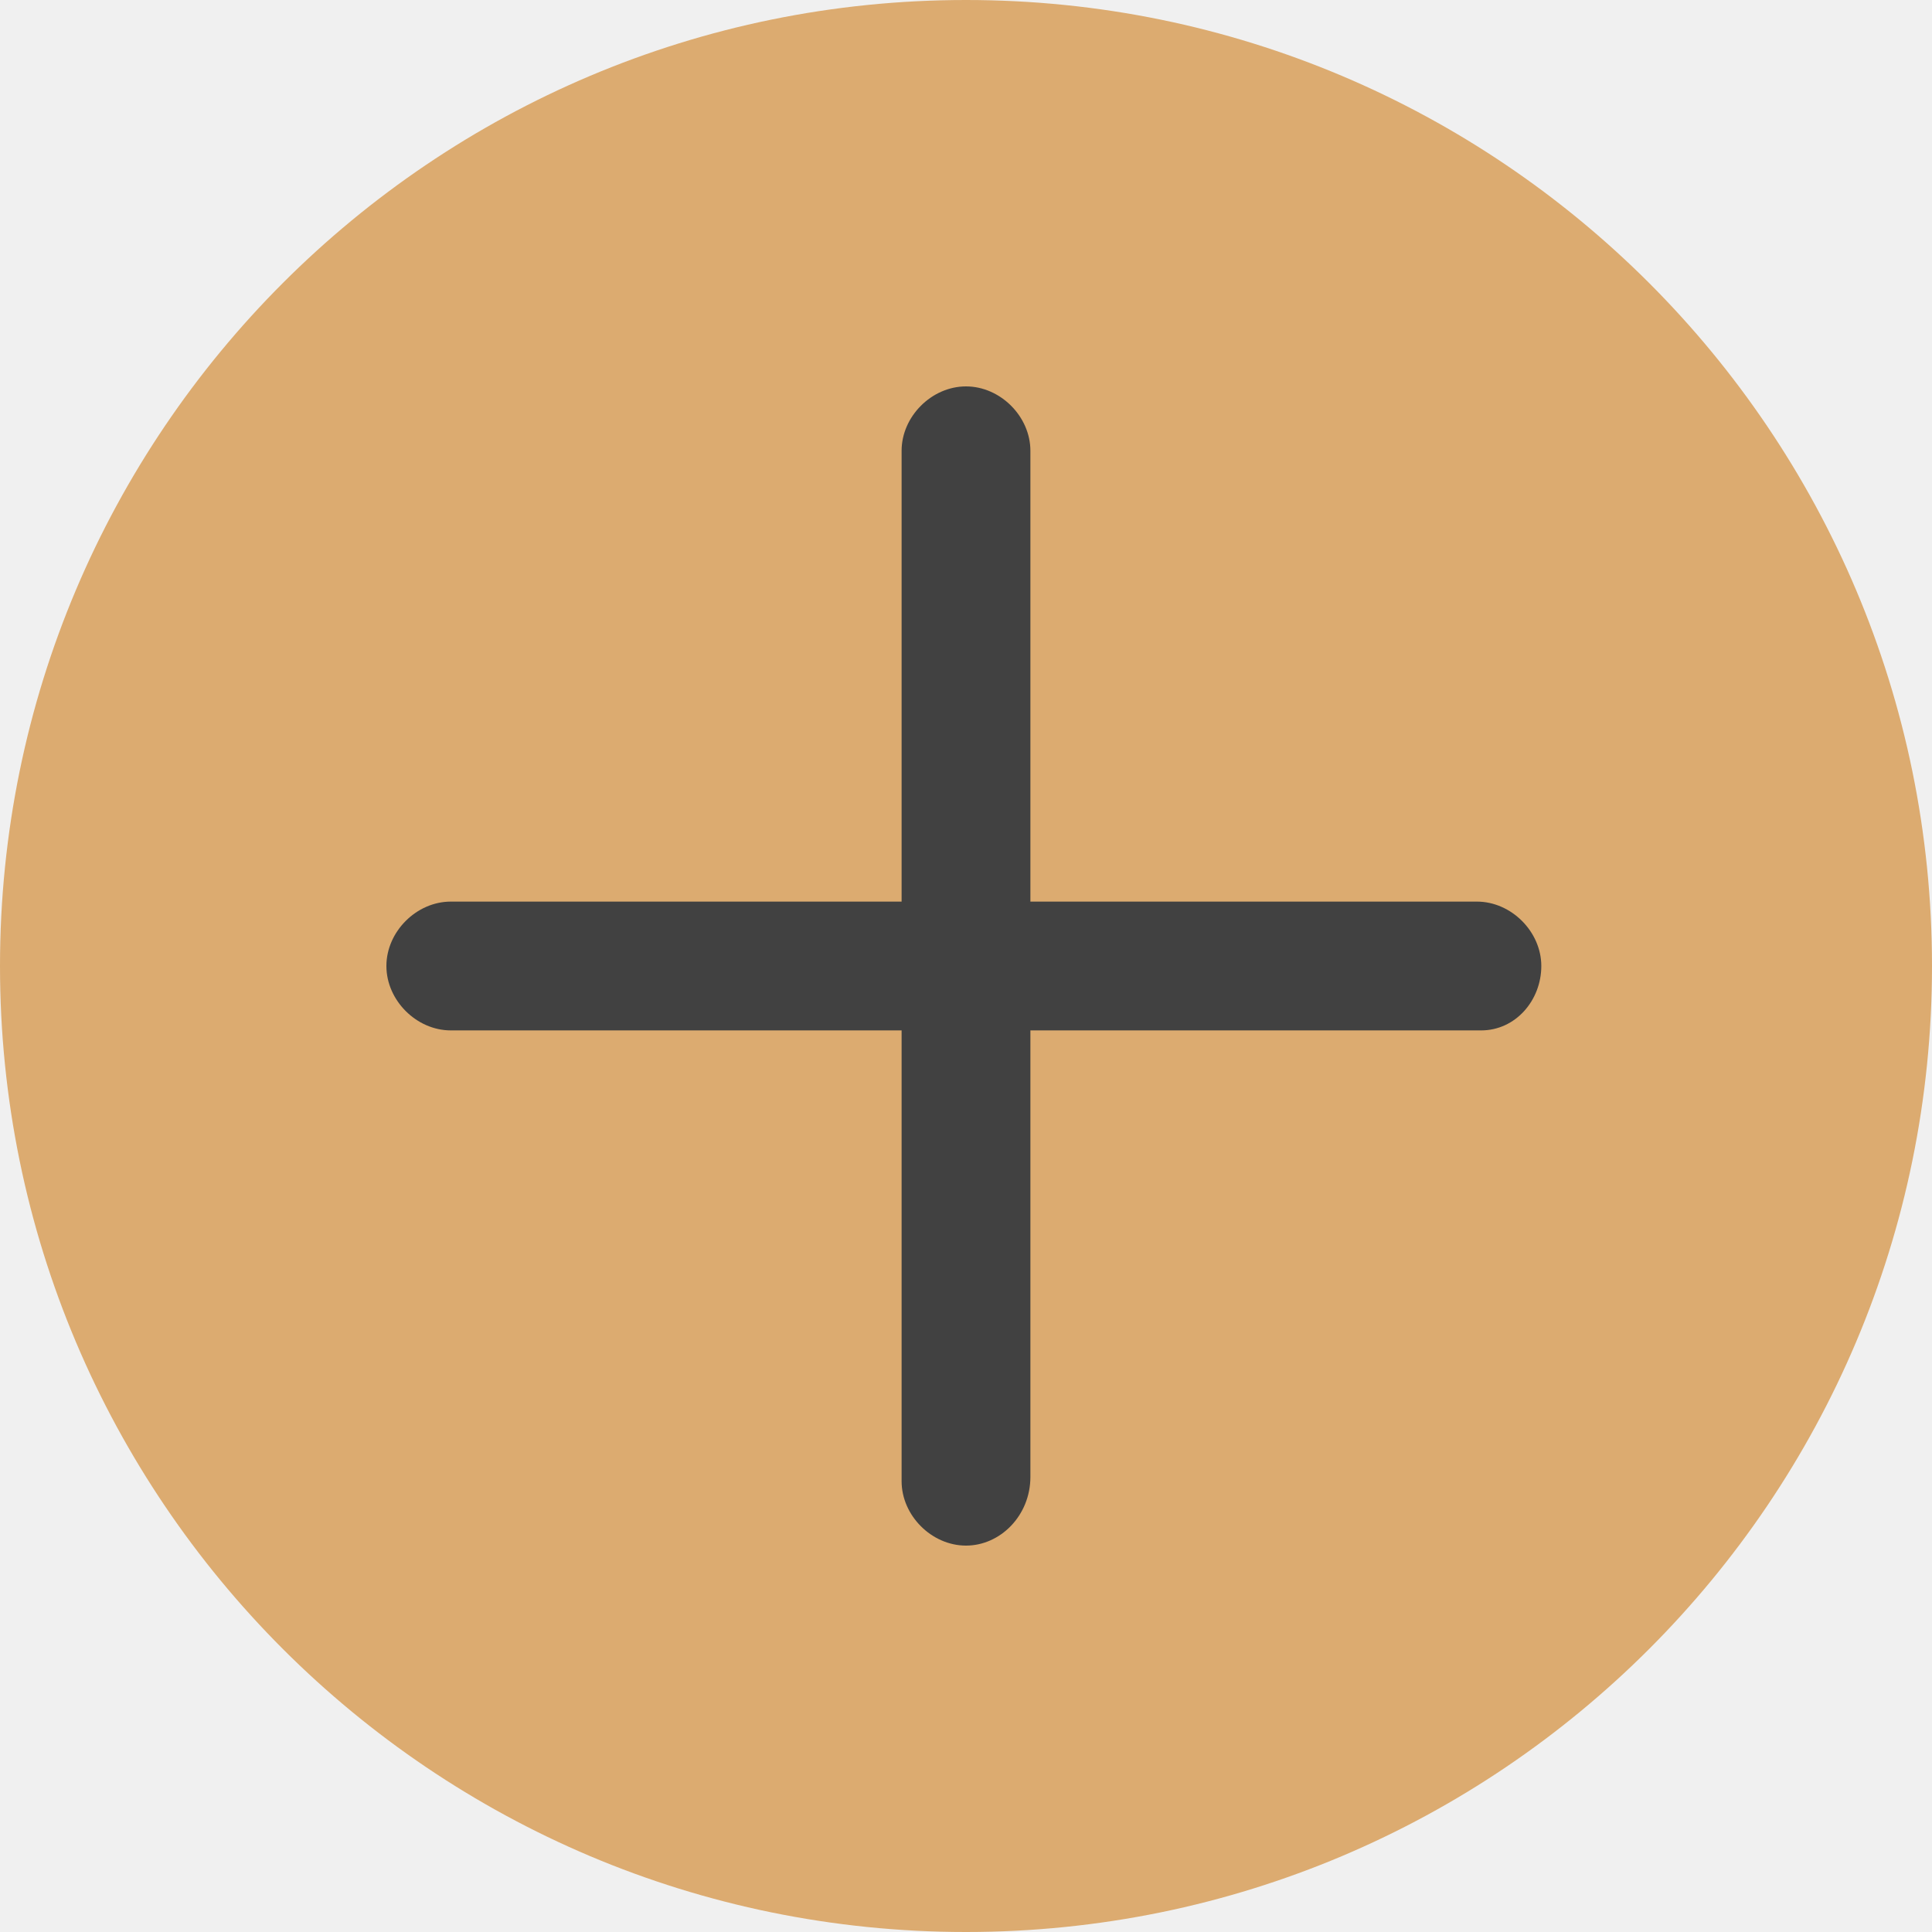
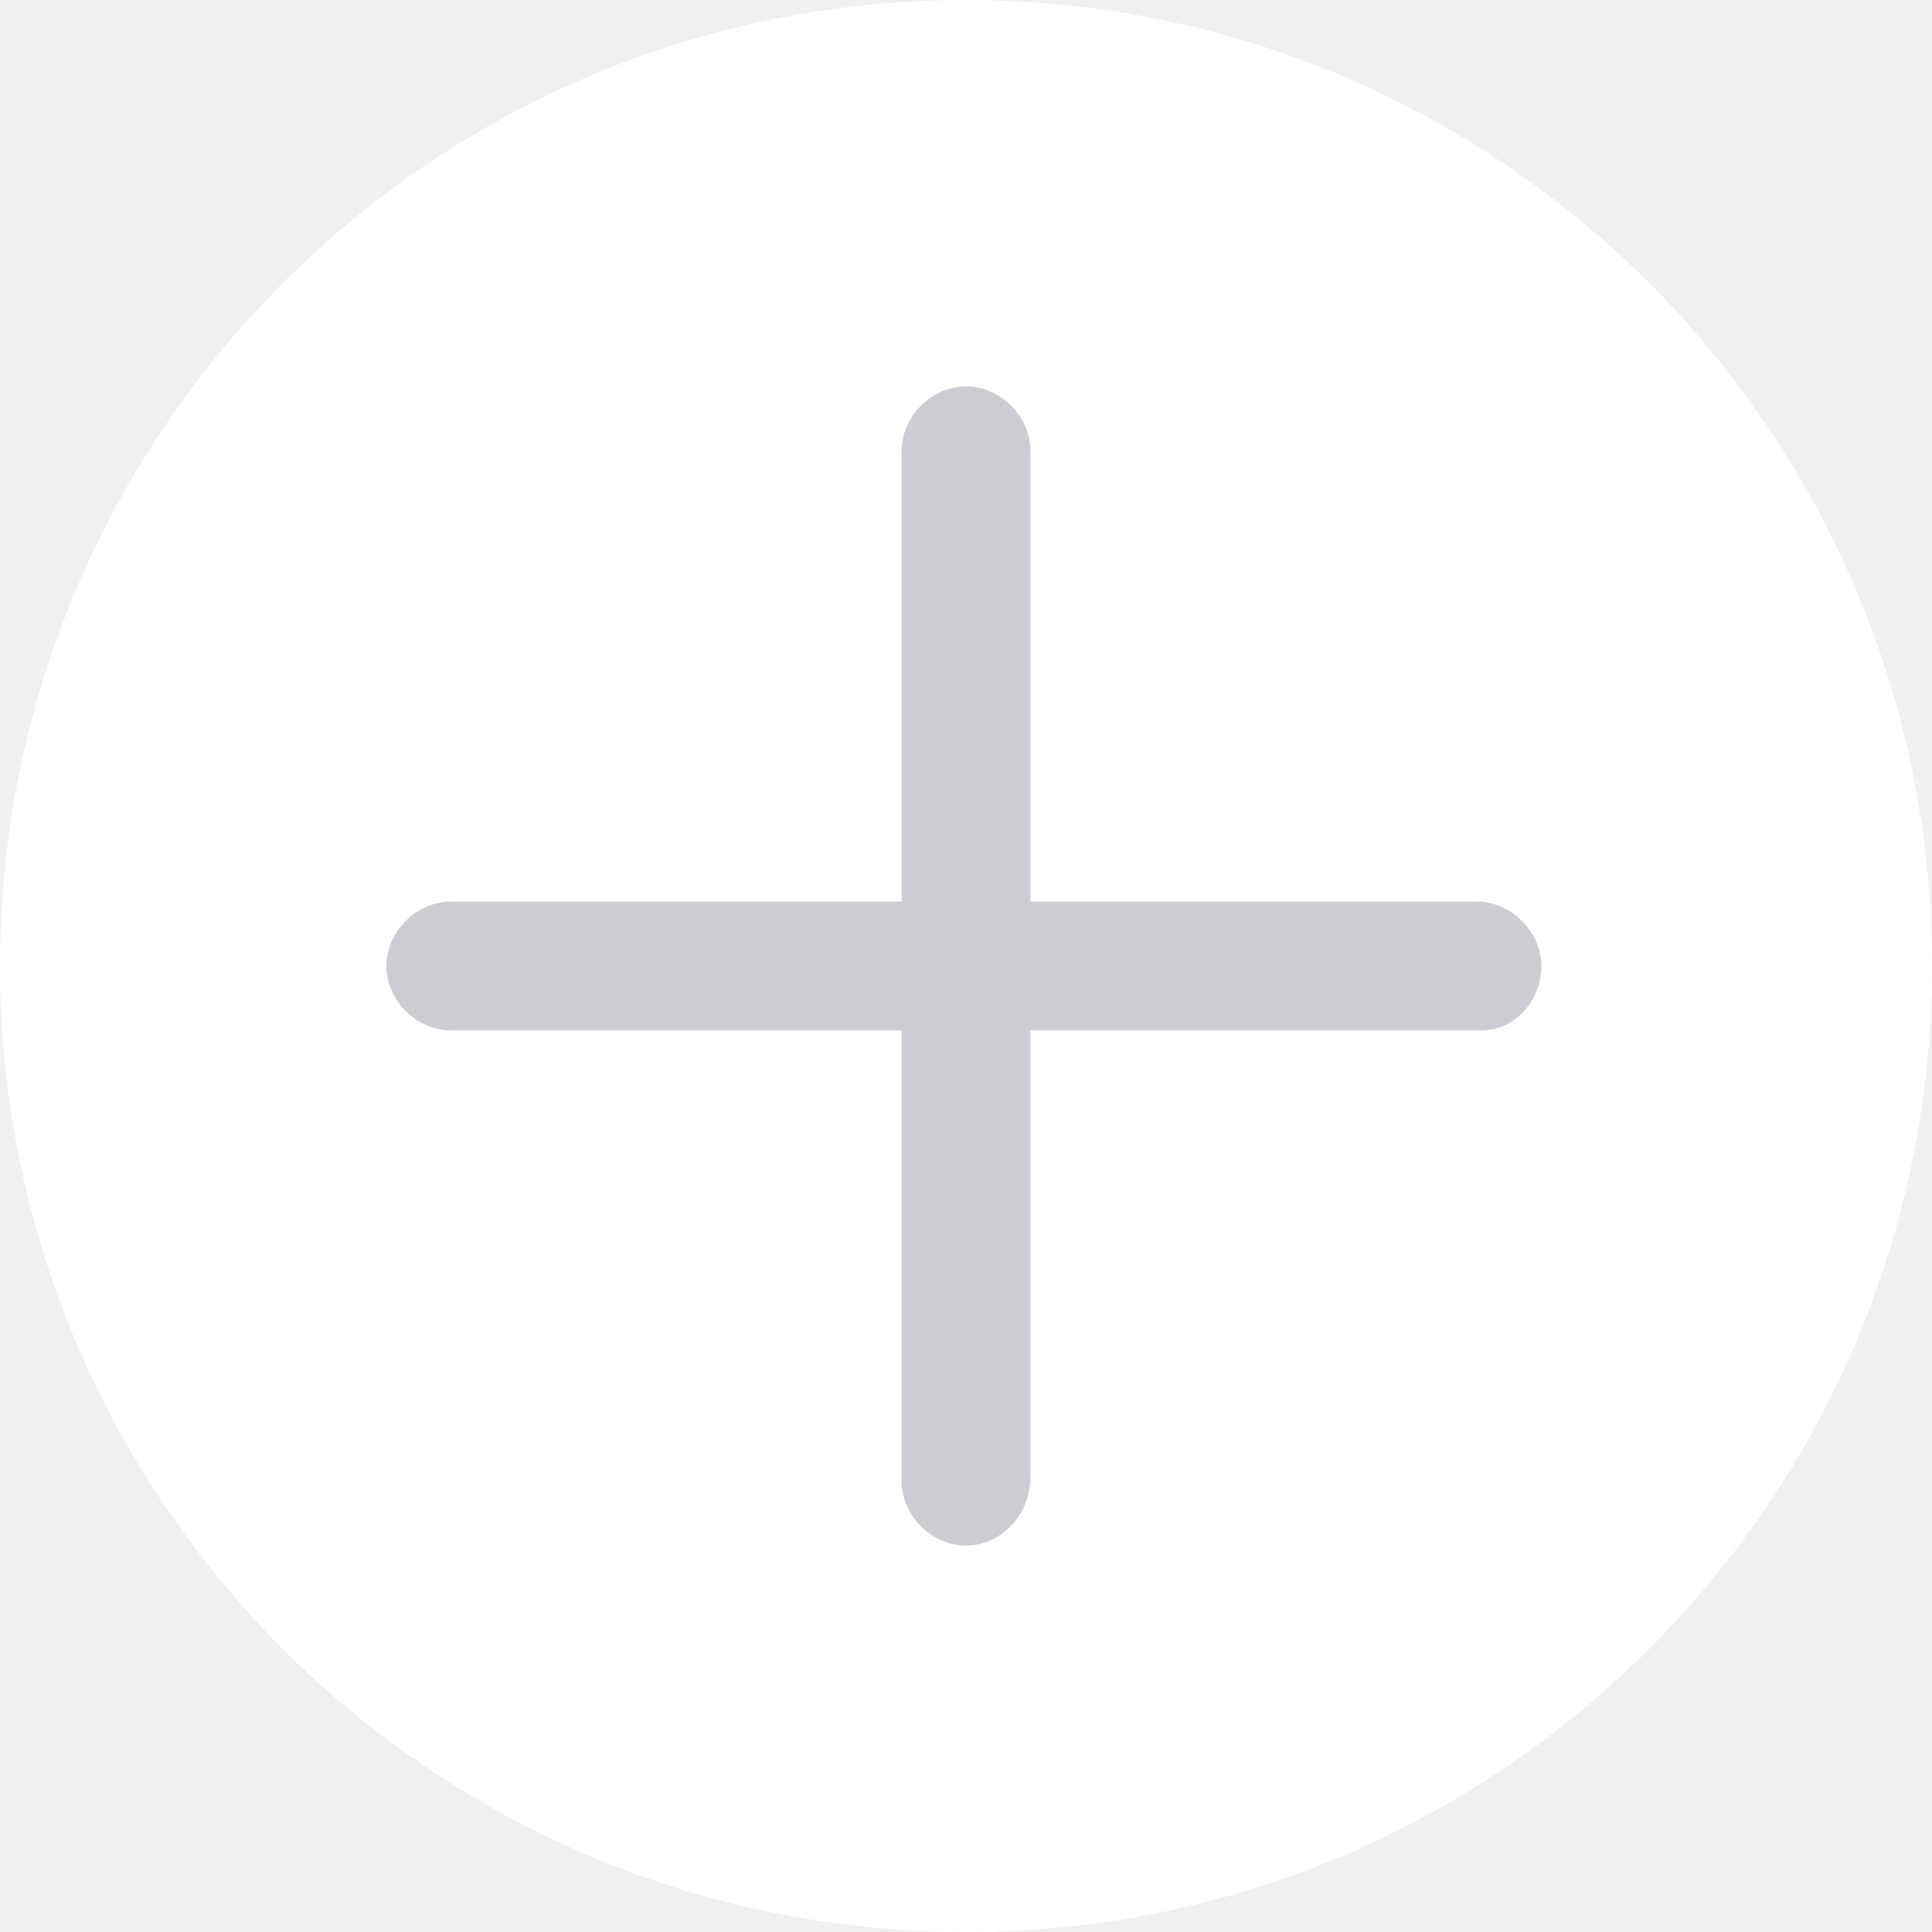
<svg xmlns="http://www.w3.org/2000/svg" version="1.1" id="圖層_1" x="0px" y="0px" viewBox="0 0 45 45" style="enable-background:new 0 0 45 45;" xml:space="preserve">
  <style type="text/css">
- 	.st0{fill:#dcab70;}
- 	.st1{fill:#414141;}
+ 	.st0{fill:#ffffff;}
+ 	.st1{fill:#cbcdd3;}
</style>
  <g>
    <g>
      <circle class="st0" cx="22.5" cy="22.5" r="22.5" />
      <path class="st1" d="M34.5,24H10.5C9.7,24,9,23.3,9,22.5S9.7,21,10.5,21h23.9c0.8,0,1.5,0.7,1.5,1.5S35.3,24,34.5,24z" />
      <path class="st1" d="M22.5,36c-0.8,0-1.5-0.7-1.5-1.5V10.5C21,9.7,21.7,9,22.5,9S24,9.7,24,10.5v23.9C24,35.3,23.3,36,22.5,36z" />
    </g>
  </g>
</svg>
